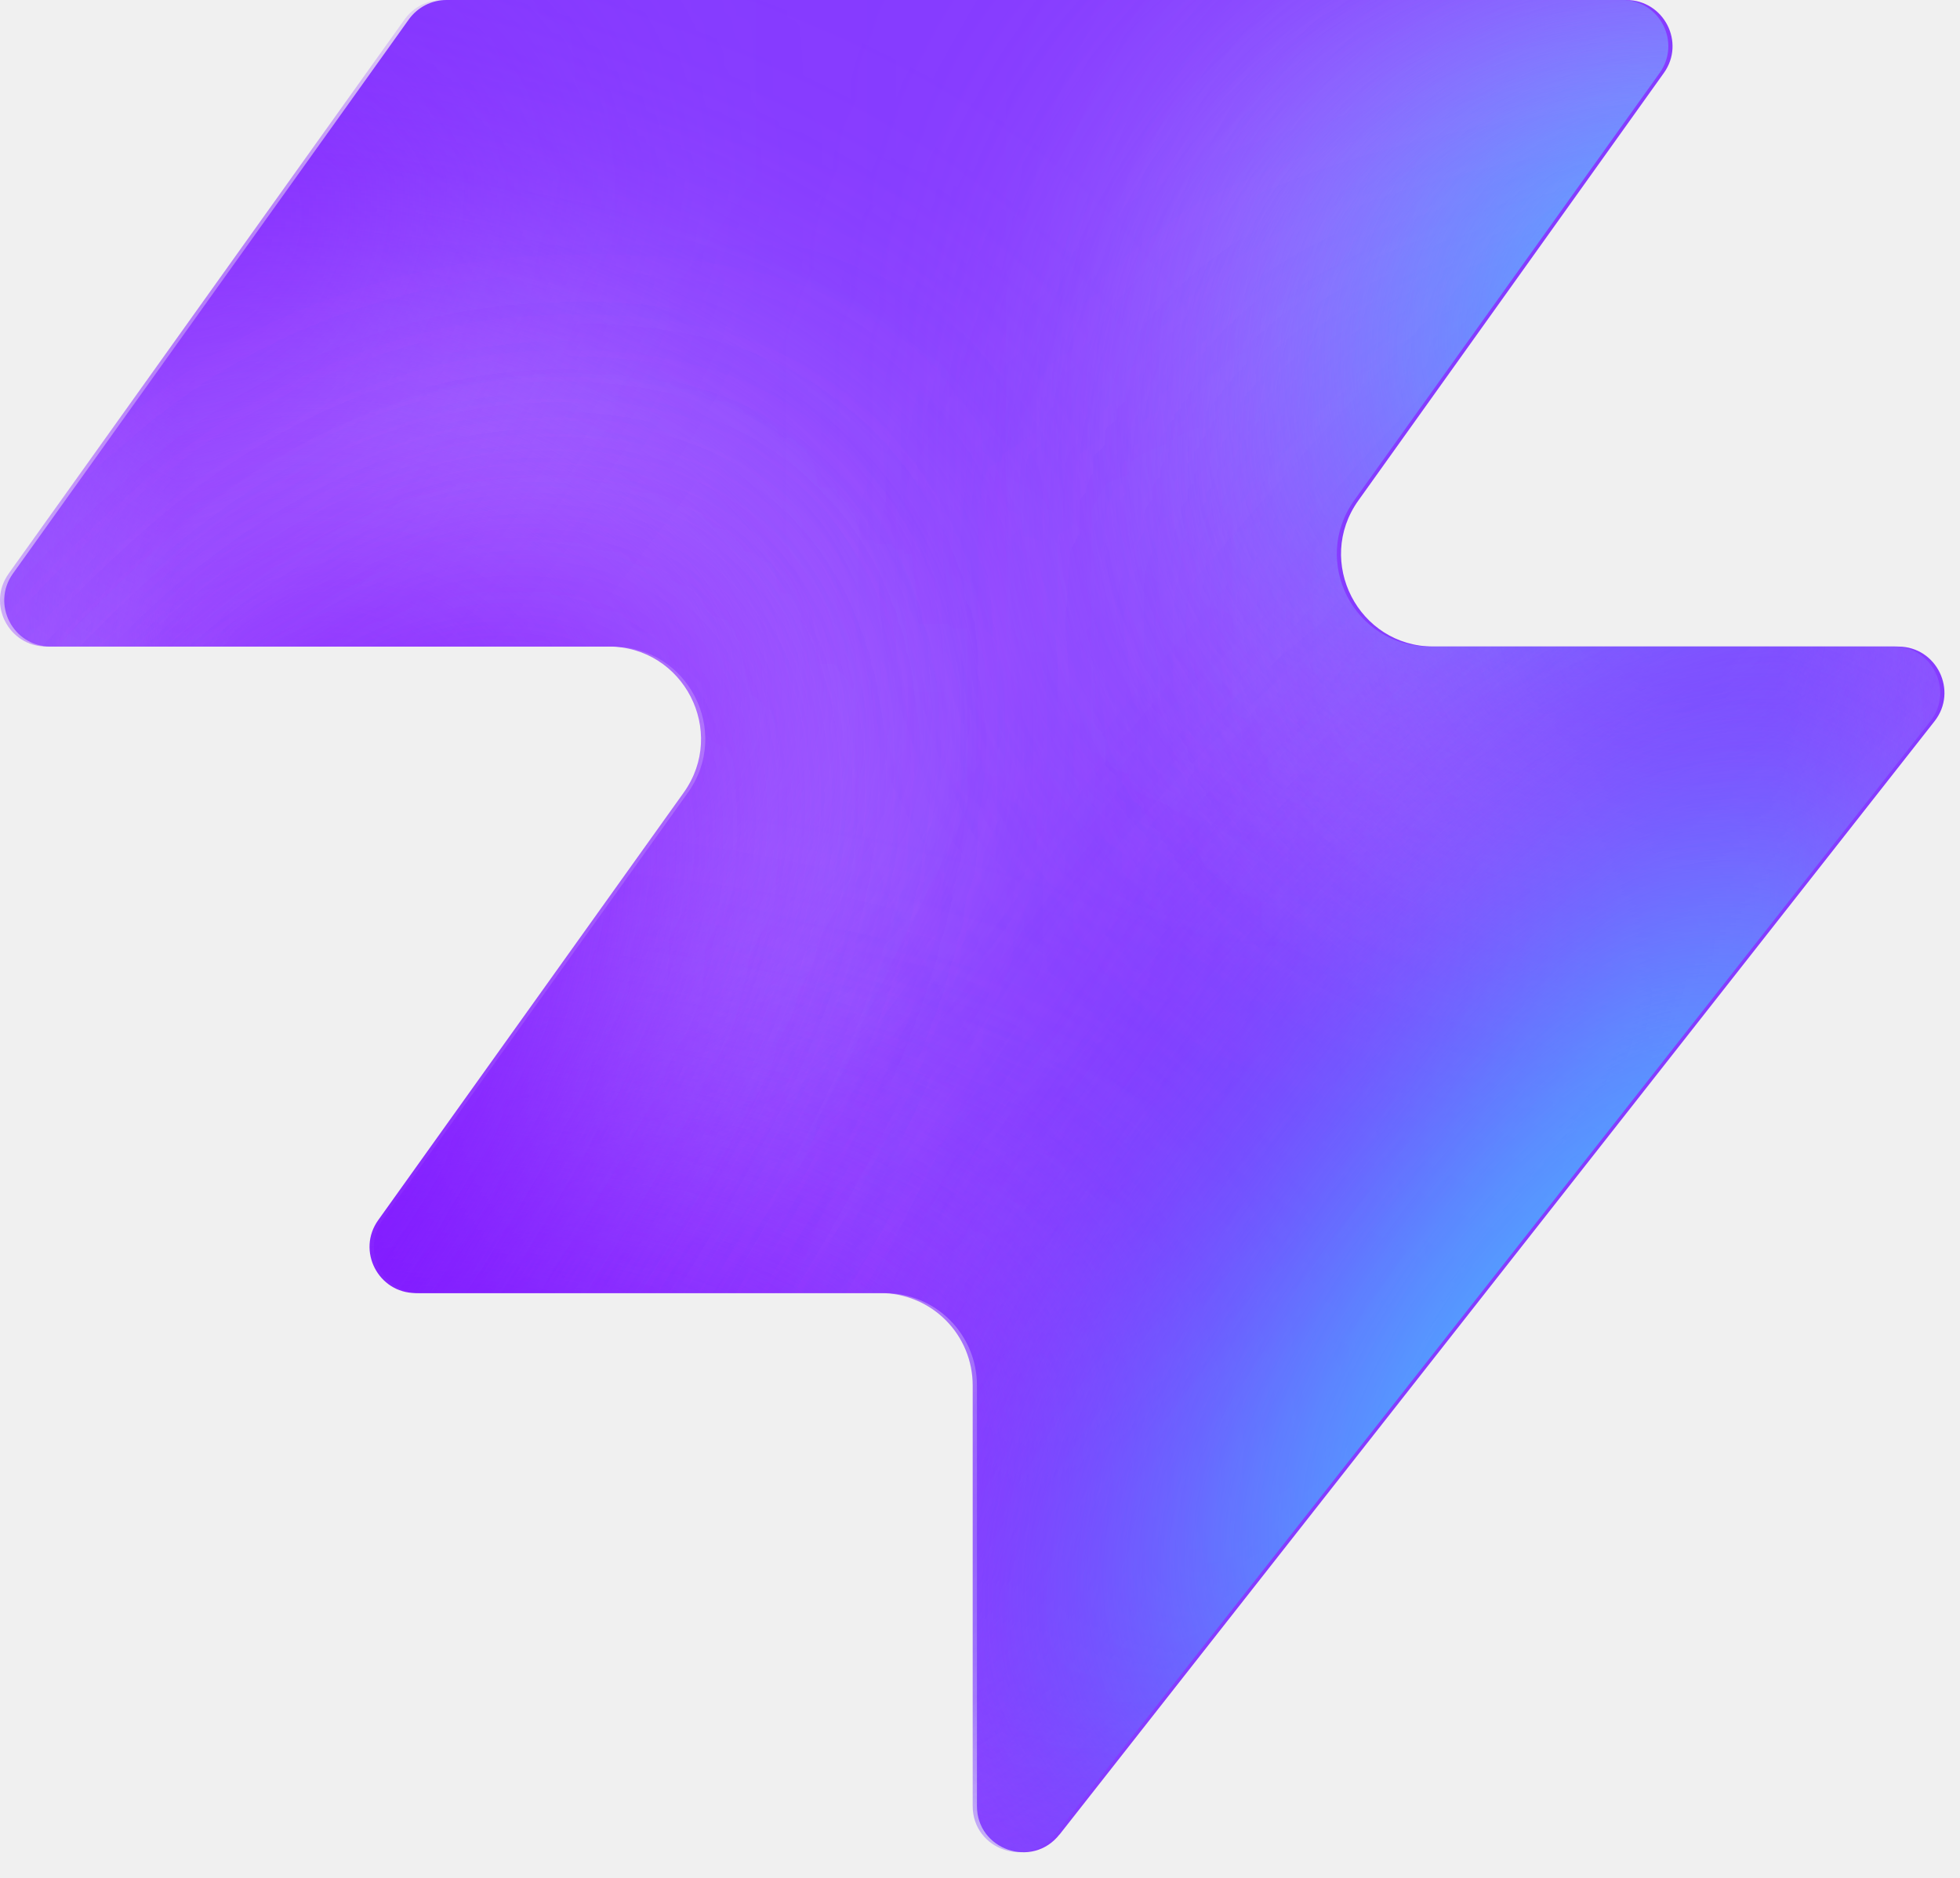
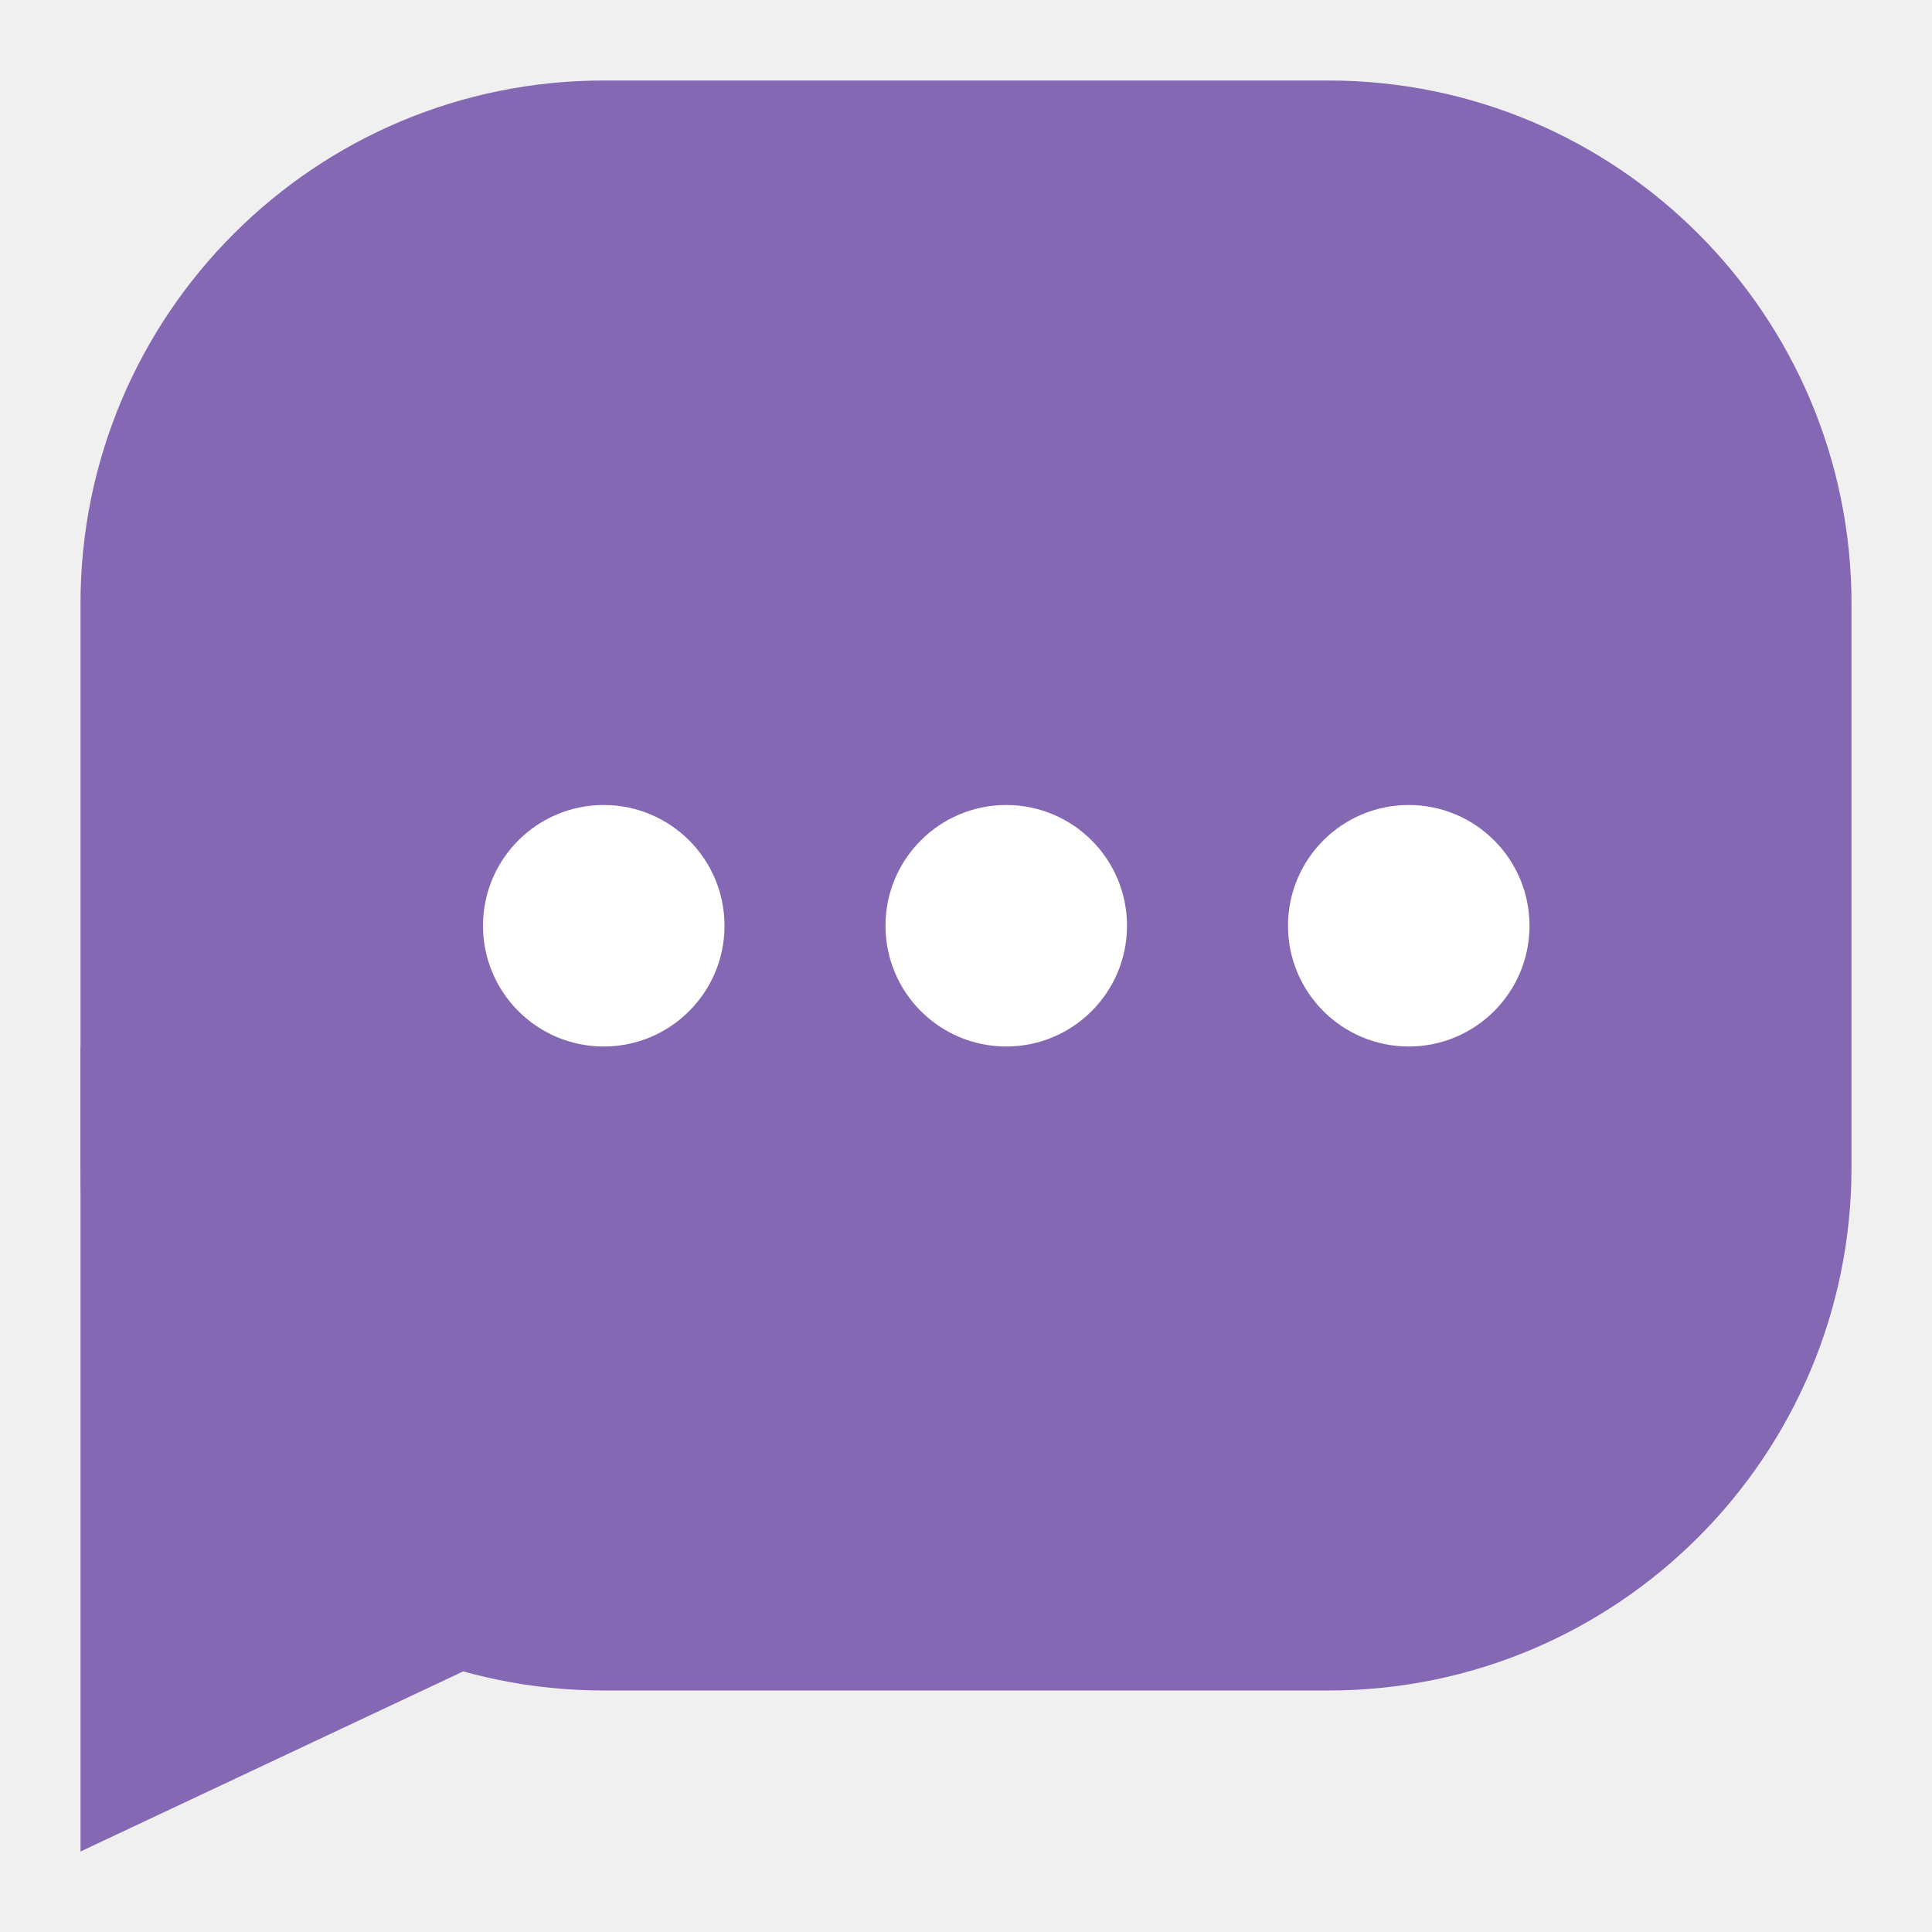
- <svg xmlns="http://www.w3.org/2000/svg" width="48" height="46" fill="none" viewBox="0 0 48 46">
-   <path fill="#863bff" d="M25.946 44.938c-.664.845-2.021.375-2.021-.698V33.937a2.26 2.26 0 0 0-2.262-2.262H10.287c-.92 0-1.456-1.04-.92-1.788l7.48-10.471c1.07-1.497 0-3.578-1.842-3.578H1.237c-.92 0-1.456-1.04-.92-1.788L10.013.474c.214-.297.556-.474.92-.474h28.894c.92 0 1.456 1.04.92 1.788l-7.48 10.471c-1.07 1.498 0 3.579 1.842 3.579h11.377c.943 0 1.473 1.088.89 1.83L25.947 44.94z" style="fill:#863bff;fill:color(display-p3 .525 .23 1);fill-opacity:1" />
-   <mask id="a" width="48" height="46" x="0" y="0" maskUnits="userSpaceOnUse" style="mask-type:alpha">
-     <path fill="#000" d="M25.842 44.938c-.664.844-2.021.375-2.021-.698V33.937a2.26 2.26 0 0 0-2.262-2.262H10.183c-.92 0-1.456-1.04-.92-1.788l7.48-10.471c1.07-1.498 0-3.579-1.842-3.579H1.133c-.92 0-1.456-1.04-.92-1.787L9.91.473c.214-.297.556-.474.92-.474h28.894c.92 0 1.456 1.04.92 1.788l-7.48 10.471c-1.07 1.498 0 3.578 1.842 3.578h11.377c.943 0 1.473 1.088.89 1.832L25.843 44.94z" style="fill:#000;fill-opacity:1" />
-   </mask>
-   <g mask="url(#a)">
-     <g filter="url(#b)">
-       <ellipse cx="5.508" cy="14.704" fill="#ede6ff" rx="5.508" ry="14.704" style="fill:#ede6ff;fill:color(display-p3 .927 .903 1);fill-opacity:1" transform="matrix(.00324 1 1 -.00324 -4.47 31.516)" />
-     </g>
-     <g filter="url(#c)">
-       <ellipse cx="10.399" cy="29.851" fill="#ede6ff" rx="10.399" ry="29.851" style="fill:#ede6ff;fill:color(display-p3 .927 .903 1);fill-opacity:1" transform="matrix(.00324 1 1 -.00324 -39.328 7.883)" />
-     </g>
-     <g filter="url(#d)">
-       <ellipse cx="5.508" cy="30.487" fill="#7e14ff" rx="5.508" ry="30.487" style="fill:#7e14ff;fill:color(display-p3 .492 .077 1);fill-opacity:1" transform="rotate(89.814 -25.913 -14.639)scale(1 -1)" />
-     </g>
-     <g filter="url(#e)">
-       <ellipse cx="5.508" cy="30.599" fill="#7e14ff" rx="5.508" ry="30.599" style="fill:#7e14ff;fill:color(display-p3 .492 .077 1);fill-opacity:1" transform="rotate(89.814 -32.644 -3.334)scale(1 -1)" />
-     </g>
-     <g filter="url(#f)">
-       <ellipse cx="5.508" cy="30.599" fill="#7e14ff" rx="5.508" ry="30.599" style="fill:#7e14ff;fill:color(display-p3 .492 .077 1);fill-opacity:1" transform="matrix(.00324 1 1 -.00324 -34.34 30.47)" />
-     </g>
-     <g filter="url(#g)">
-       <ellipse cx="14.072" cy="22.078" fill="#ede6ff" rx="14.072" ry="22.078" style="fill:#ede6ff;fill:color(display-p3 .927 .903 1);fill-opacity:1" transform="rotate(93.35 24.506 48.493)scale(-1 1)" />
-     </g>
-     <g filter="url(#h)">
-       <ellipse cx="3.47" cy="21.501" fill="#7e14ff" rx="3.47" ry="21.501" style="fill:#7e14ff;fill:color(display-p3 .492 .077 1);fill-opacity:1" transform="rotate(89.009 28.708 47.59)scale(-1 1)" />
-     </g>
-     <g filter="url(#i)">
-       <ellipse cx="3.47" cy="21.501" fill="#7e14ff" rx="3.47" ry="21.501" style="fill:#7e14ff;fill:color(display-p3 .492 .077 1);fill-opacity:1" transform="rotate(89.009 28.708 47.59)scale(-1 1)" />
-     </g>
-     <g filter="url(#j)">
-       <ellipse cx=".387" cy="8.972" fill="#7e14ff" rx="4.407" ry="29.108" style="fill:#7e14ff;fill:color(display-p3 .492 .077 1);fill-opacity:1" transform="rotate(39.51 .387 8.972)" />
-     </g>
-     <g filter="url(#k)">
-       <ellipse cx="47.523" cy="-6.092" fill="#7e14ff" rx="4.407" ry="29.108" style="fill:#7e14ff;fill:color(display-p3 .492 .077 1);fill-opacity:1" transform="rotate(37.892 47.523 -6.092)" />
-     </g>
-     <g filter="url(#l)">
-       <ellipse cx="41.412" cy="6.333" fill="#47bfff" rx="5.971" ry="9.665" style="fill:#47bfff;fill:color(display-p3 .28 .748 1);fill-opacity:1" transform="rotate(37.892 41.412 6.333)" />
-     </g>
-     <g filter="url(#m)">
-       <ellipse cx="-1.879" cy="38.332" fill="#7e14ff" rx="4.407" ry="29.108" style="fill:#7e14ff;fill:color(display-p3 .492 .077 1);fill-opacity:1" transform="rotate(37.892 -1.88 38.332)" />
-     </g>
-     <g filter="url(#n)">
-       <ellipse cx="-1.879" cy="38.332" fill="#7e14ff" rx="4.407" ry="29.108" style="fill:#7e14ff;fill:color(display-p3 .492 .077 1);fill-opacity:1" transform="rotate(37.892 -1.88 38.332)" />
-     </g>
-     <g filter="url(#o)">
-       <ellipse cx="35.651" cy="29.907" fill="#7e14ff" rx="4.407" ry="29.108" style="fill:#7e14ff;fill:color(display-p3 .492 .077 1);fill-opacity:1" transform="rotate(37.892 35.651 29.907)" />
-     </g>
-     <g filter="url(#p)">
-       <ellipse cx="38.418" cy="32.4" fill="#47bfff" rx="5.971" ry="15.297" style="fill:#47bfff;fill:color(display-p3 .28 .748 1);fill-opacity:1" transform="rotate(37.892 38.418 32.4)" />
-     </g>
-   </g>
-   <defs>
-     <filter id="b" width="60.045" height="41.654" x="-19.77" y="16.149" color-interpolation-filters="sRGB" filterUnits="userSpaceOnUse">
-       <feFlood flood-opacity="0" result="BackgroundImageFix" />
-       <feBlend in="SourceGraphic" in2="BackgroundImageFix" result="shape" />
-       <feGaussianBlur result="effect1_foregroundBlur_2002_17158" stdDeviation="7.659" />
-     </filter>
-     <filter id="c" width="90.34" height="51.437" x="-54.613" y="-7.533" color-interpolation-filters="sRGB" filterUnits="userSpaceOnUse">
-       <feFlood flood-opacity="0" result="BackgroundImageFix" />
-       <feBlend in="SourceGraphic" in2="BackgroundImageFix" result="shape" />
-       <feGaussianBlur result="effect1_foregroundBlur_2002_17158" stdDeviation="7.659" />
-     </filter>
-     <filter id="d" width="79.355" height="29.4" x="-49.64" y="2.03" color-interpolation-filters="sRGB" filterUnits="userSpaceOnUse">
-       <feFlood flood-opacity="0" result="BackgroundImageFix" />
-       <feBlend in="SourceGraphic" in2="BackgroundImageFix" result="shape" />
-       <feGaussianBlur result="effect1_foregroundBlur_2002_17158" stdDeviation="4.596" />
-     </filter>
-     <filter id="e" width="79.579" height="29.4" x="-45.045" y="20.029" color-interpolation-filters="sRGB" filterUnits="userSpaceOnUse">
-       <feFlood flood-opacity="0" result="BackgroundImageFix" />
-       <feBlend in="SourceGraphic" in2="BackgroundImageFix" result="shape" />
-       <feGaussianBlur result="effect1_foregroundBlur_2002_17158" stdDeviation="4.596" />
-     </filter>
-     <filter id="f" width="79.579" height="29.4" x="-43.513" y="21.178" color-interpolation-filters="sRGB" filterUnits="userSpaceOnUse">
-       <feFlood flood-opacity="0" result="BackgroundImageFix" />
-       <feBlend in="SourceGraphic" in2="BackgroundImageFix" result="shape" />
-       <feGaussianBlur result="effect1_foregroundBlur_2002_17158" stdDeviation="4.596" />
-     </filter>
-     <filter id="g" width="74.749" height="58.852" x="15.756" y="-17.901" color-interpolation-filters="sRGB" filterUnits="userSpaceOnUse">
-       <feFlood flood-opacity="0" result="BackgroundImageFix" />
-       <feBlend in="SourceGraphic" in2="BackgroundImageFix" result="shape" />
-       <feGaussianBlur result="effect1_foregroundBlur_2002_17158" stdDeviation="7.659" />
-     </filter>
-     <filter id="h" width="61.377" height="25.362" x="23.548" y="2.284" color-interpolation-filters="sRGB" filterUnits="userSpaceOnUse">
-       <feFlood flood-opacity="0" result="BackgroundImageFix" />
-       <feBlend in="SourceGraphic" in2="BackgroundImageFix" result="shape" />
-       <feGaussianBlur result="effect1_foregroundBlur_2002_17158" stdDeviation="4.596" />
-     </filter>
-     <filter id="i" width="61.377" height="25.362" x="23.548" y="2.284" color-interpolation-filters="sRGB" filterUnits="userSpaceOnUse">
-       <feFlood flood-opacity="0" result="BackgroundImageFix" />
-       <feBlend in="SourceGraphic" in2="BackgroundImageFix" result="shape" />
-       <feGaussianBlur result="effect1_foregroundBlur_2002_17158" stdDeviation="4.596" />
-     </filter>
-     <filter id="j" width="56.045" height="63.649" x="-27.636" y="-22.853" color-interpolation-filters="sRGB" filterUnits="userSpaceOnUse">
-       <feFlood flood-opacity="0" result="BackgroundImageFix" />
-       <feBlend in="SourceGraphic" in2="BackgroundImageFix" result="shape" />
-       <feGaussianBlur result="effect1_foregroundBlur_2002_17158" stdDeviation="4.596" />
-     </filter>
-     <filter id="k" width="54.814" height="64.646" x="20.116" y="-38.415" color-interpolation-filters="sRGB" filterUnits="userSpaceOnUse">
-       <feFlood flood-opacity="0" result="BackgroundImageFix" />
-       <feBlend in="SourceGraphic" in2="BackgroundImageFix" result="shape" />
-       <feGaussianBlur result="effect1_foregroundBlur_2002_17158" stdDeviation="4.596" />
-     </filter>
-     <filter id="l" width="33.541" height="35.313" x="24.641" y="-11.323" color-interpolation-filters="sRGB" filterUnits="userSpaceOnUse">
-       <feFlood flood-opacity="0" result="BackgroundImageFix" />
-       <feBlend in="SourceGraphic" in2="BackgroundImageFix" result="shape" />
-       <feGaussianBlur result="effect1_foregroundBlur_2002_17158" stdDeviation="4.596" />
-     </filter>
-     <filter id="m" width="54.814" height="64.646" x="-29.286" y="6.009" color-interpolation-filters="sRGB" filterUnits="userSpaceOnUse">
-       <feFlood flood-opacity="0" result="BackgroundImageFix" />
-       <feBlend in="SourceGraphic" in2="BackgroundImageFix" result="shape" />
-       <feGaussianBlur result="effect1_foregroundBlur_2002_17158" stdDeviation="4.596" />
-     </filter>
-     <filter id="n" width="54.814" height="64.646" x="-29.286" y="6.009" color-interpolation-filters="sRGB" filterUnits="userSpaceOnUse">
-       <feFlood flood-opacity="0" result="BackgroundImageFix" />
-       <feBlend in="SourceGraphic" in2="BackgroundImageFix" result="shape" />
-       <feGaussianBlur result="effect1_foregroundBlur_2002_17158" stdDeviation="4.596" />
-     </filter>
-     <filter id="o" width="54.814" height="64.646" x="8.244" y="-2.416" color-interpolation-filters="sRGB" filterUnits="userSpaceOnUse">
-       <feFlood flood-opacity="0" result="BackgroundImageFix" />
-       <feBlend in="SourceGraphic" in2="BackgroundImageFix" result="shape" />
-       <feGaussianBlur result="effect1_foregroundBlur_2002_17158" stdDeviation="4.596" />
-     </filter>
-     <filter id="p" width="39.409" height="43.623" x="18.713" y="10.588" color-interpolation-filters="sRGB" filterUnits="userSpaceOnUse">
-       <feFlood flood-opacity="0" result="BackgroundImageFix" />
-       <feBlend in="SourceGraphic" in2="BackgroundImageFix" result="shape" />
-       <feGaussianBlur result="effect1_foregroundBlur_2002_17158" stdDeviation="4.596" />
-     </filter>
-   </defs>
+ <svg xmlns="http://www.w3.org/2000/svg" viewBox="0 0 48 48">
+   <rect x="2" y="2" width="44" height="40" rx="13" fill="#8568b4" />
+   <path d="M2 26v20l17-8" fill="#8568b4" />
+   <circle cx="15" cy="23" r="3" fill="#fff" />
+   <circle cx="25" cy="23" r="3" fill="#fff" />
+   <circle cx="35" cy="23" r="3" fill="#fff" />
</svg>
